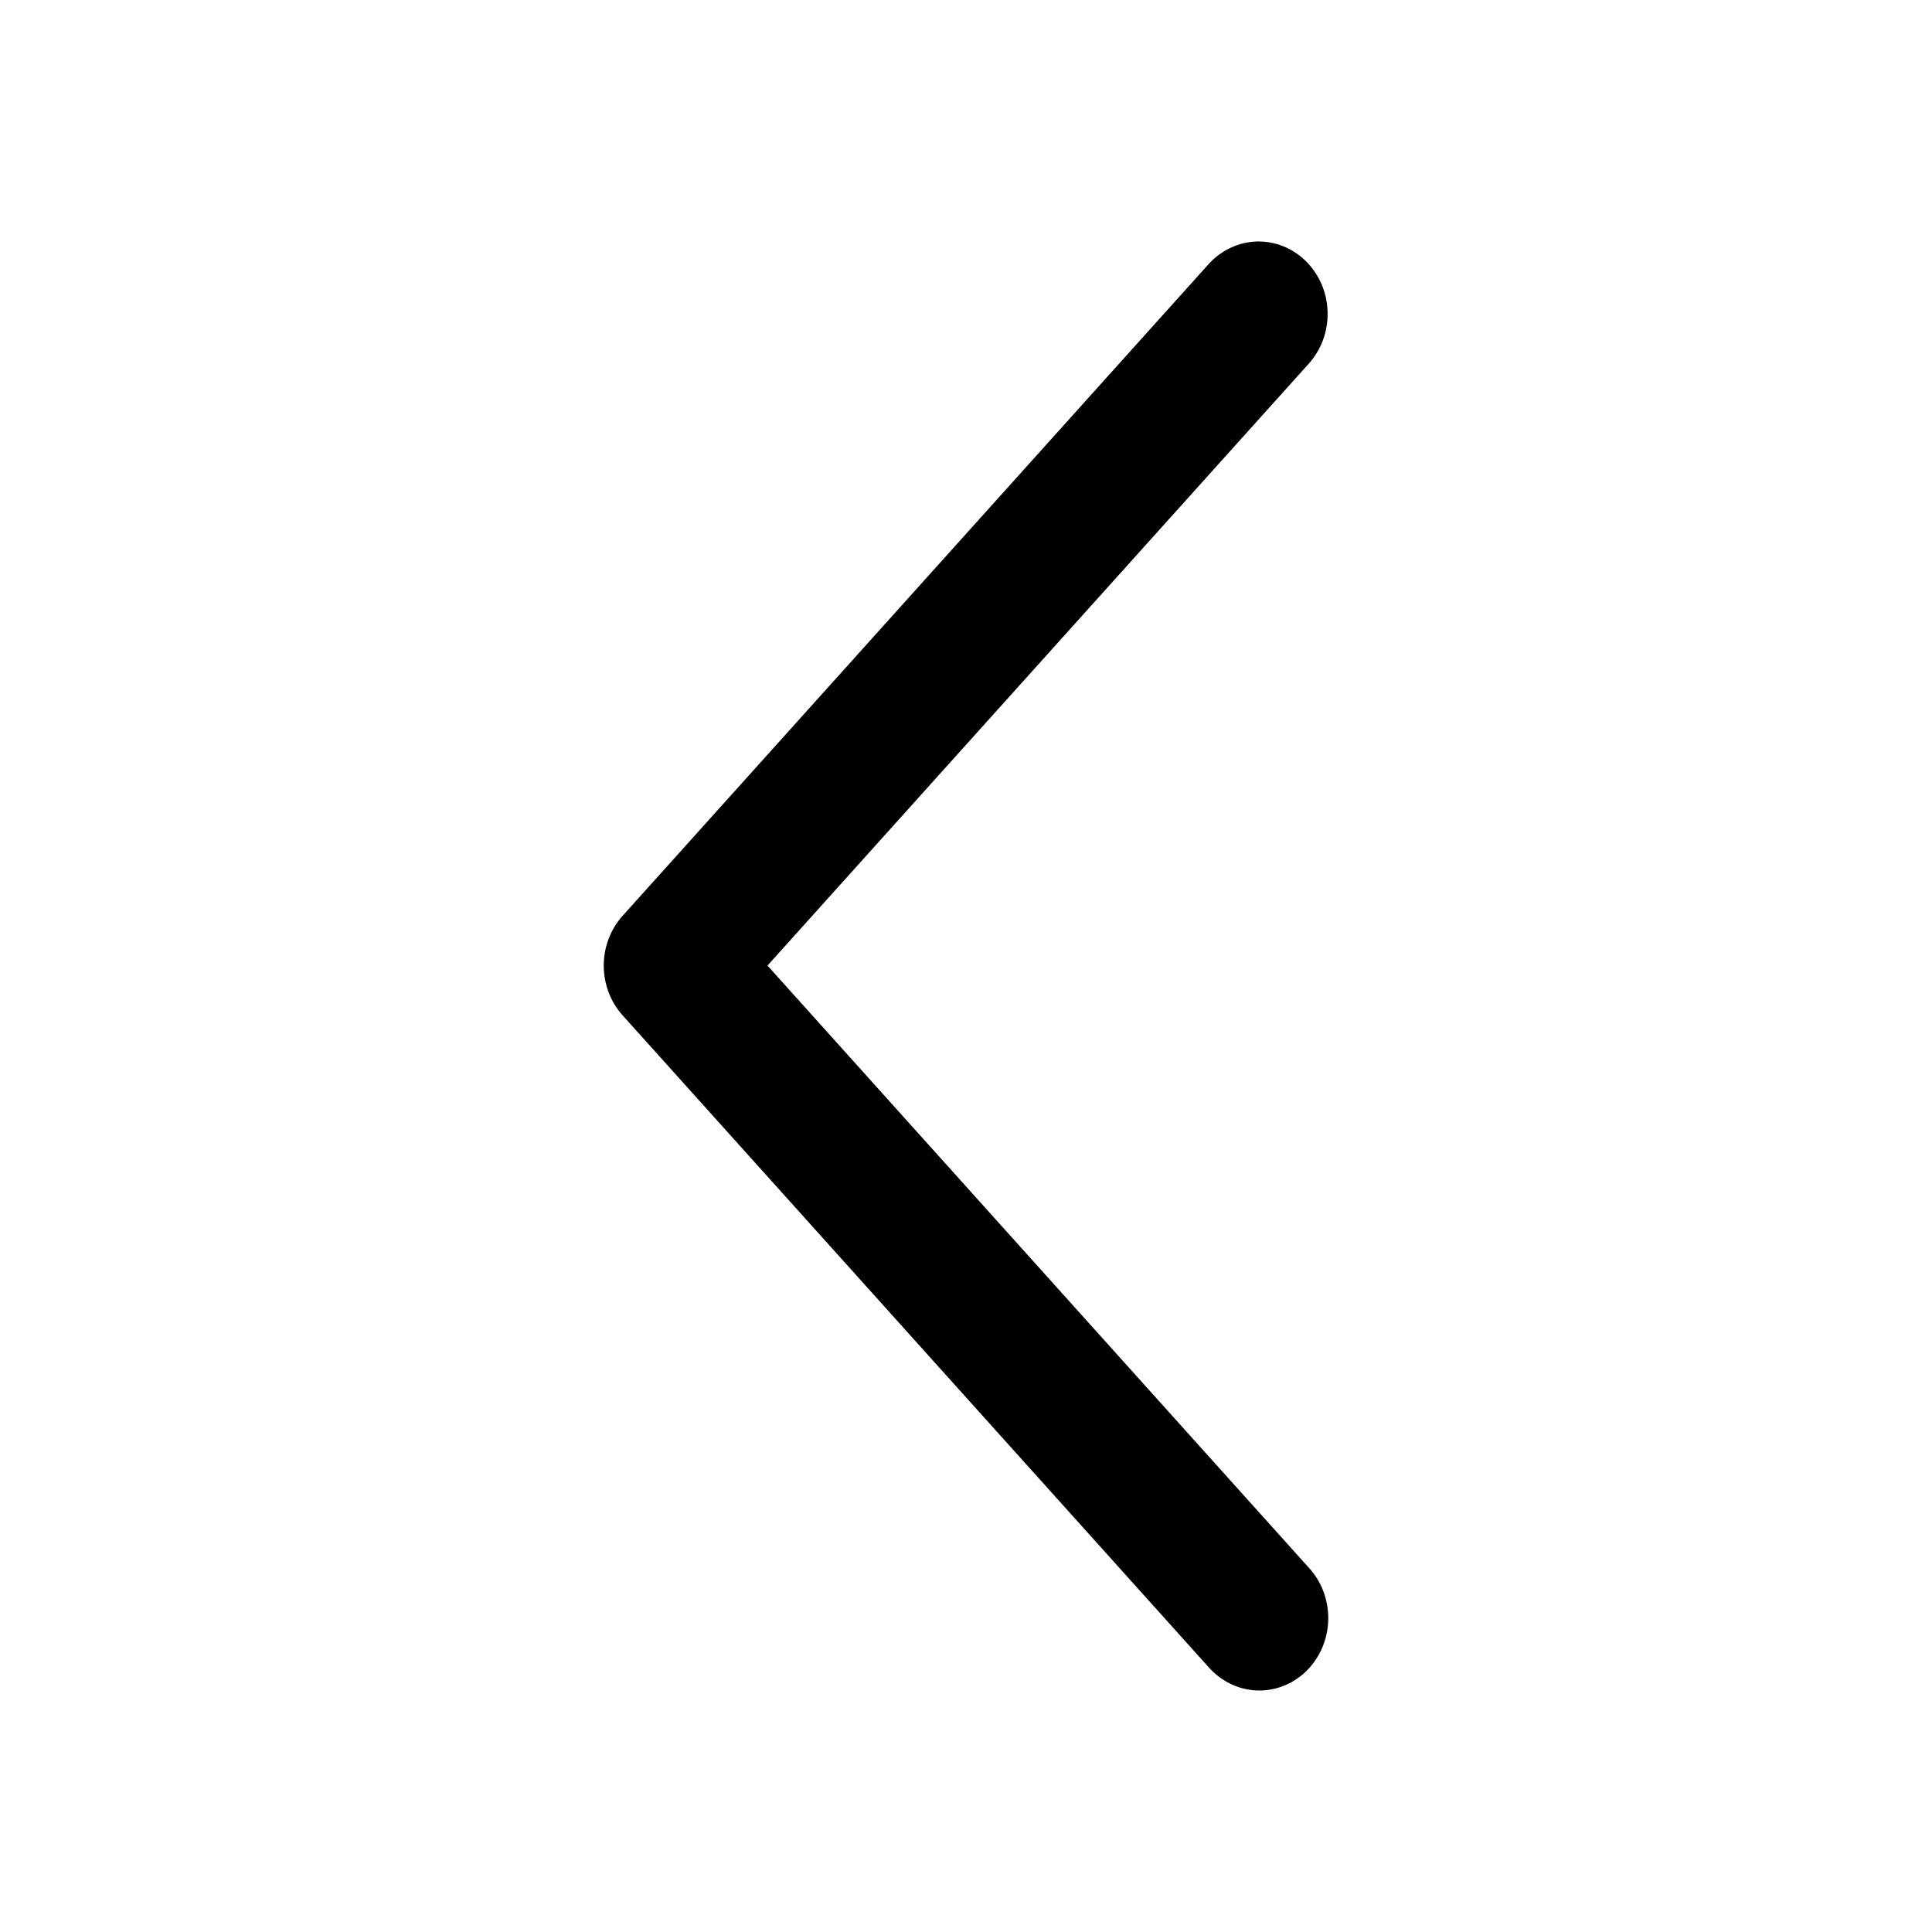
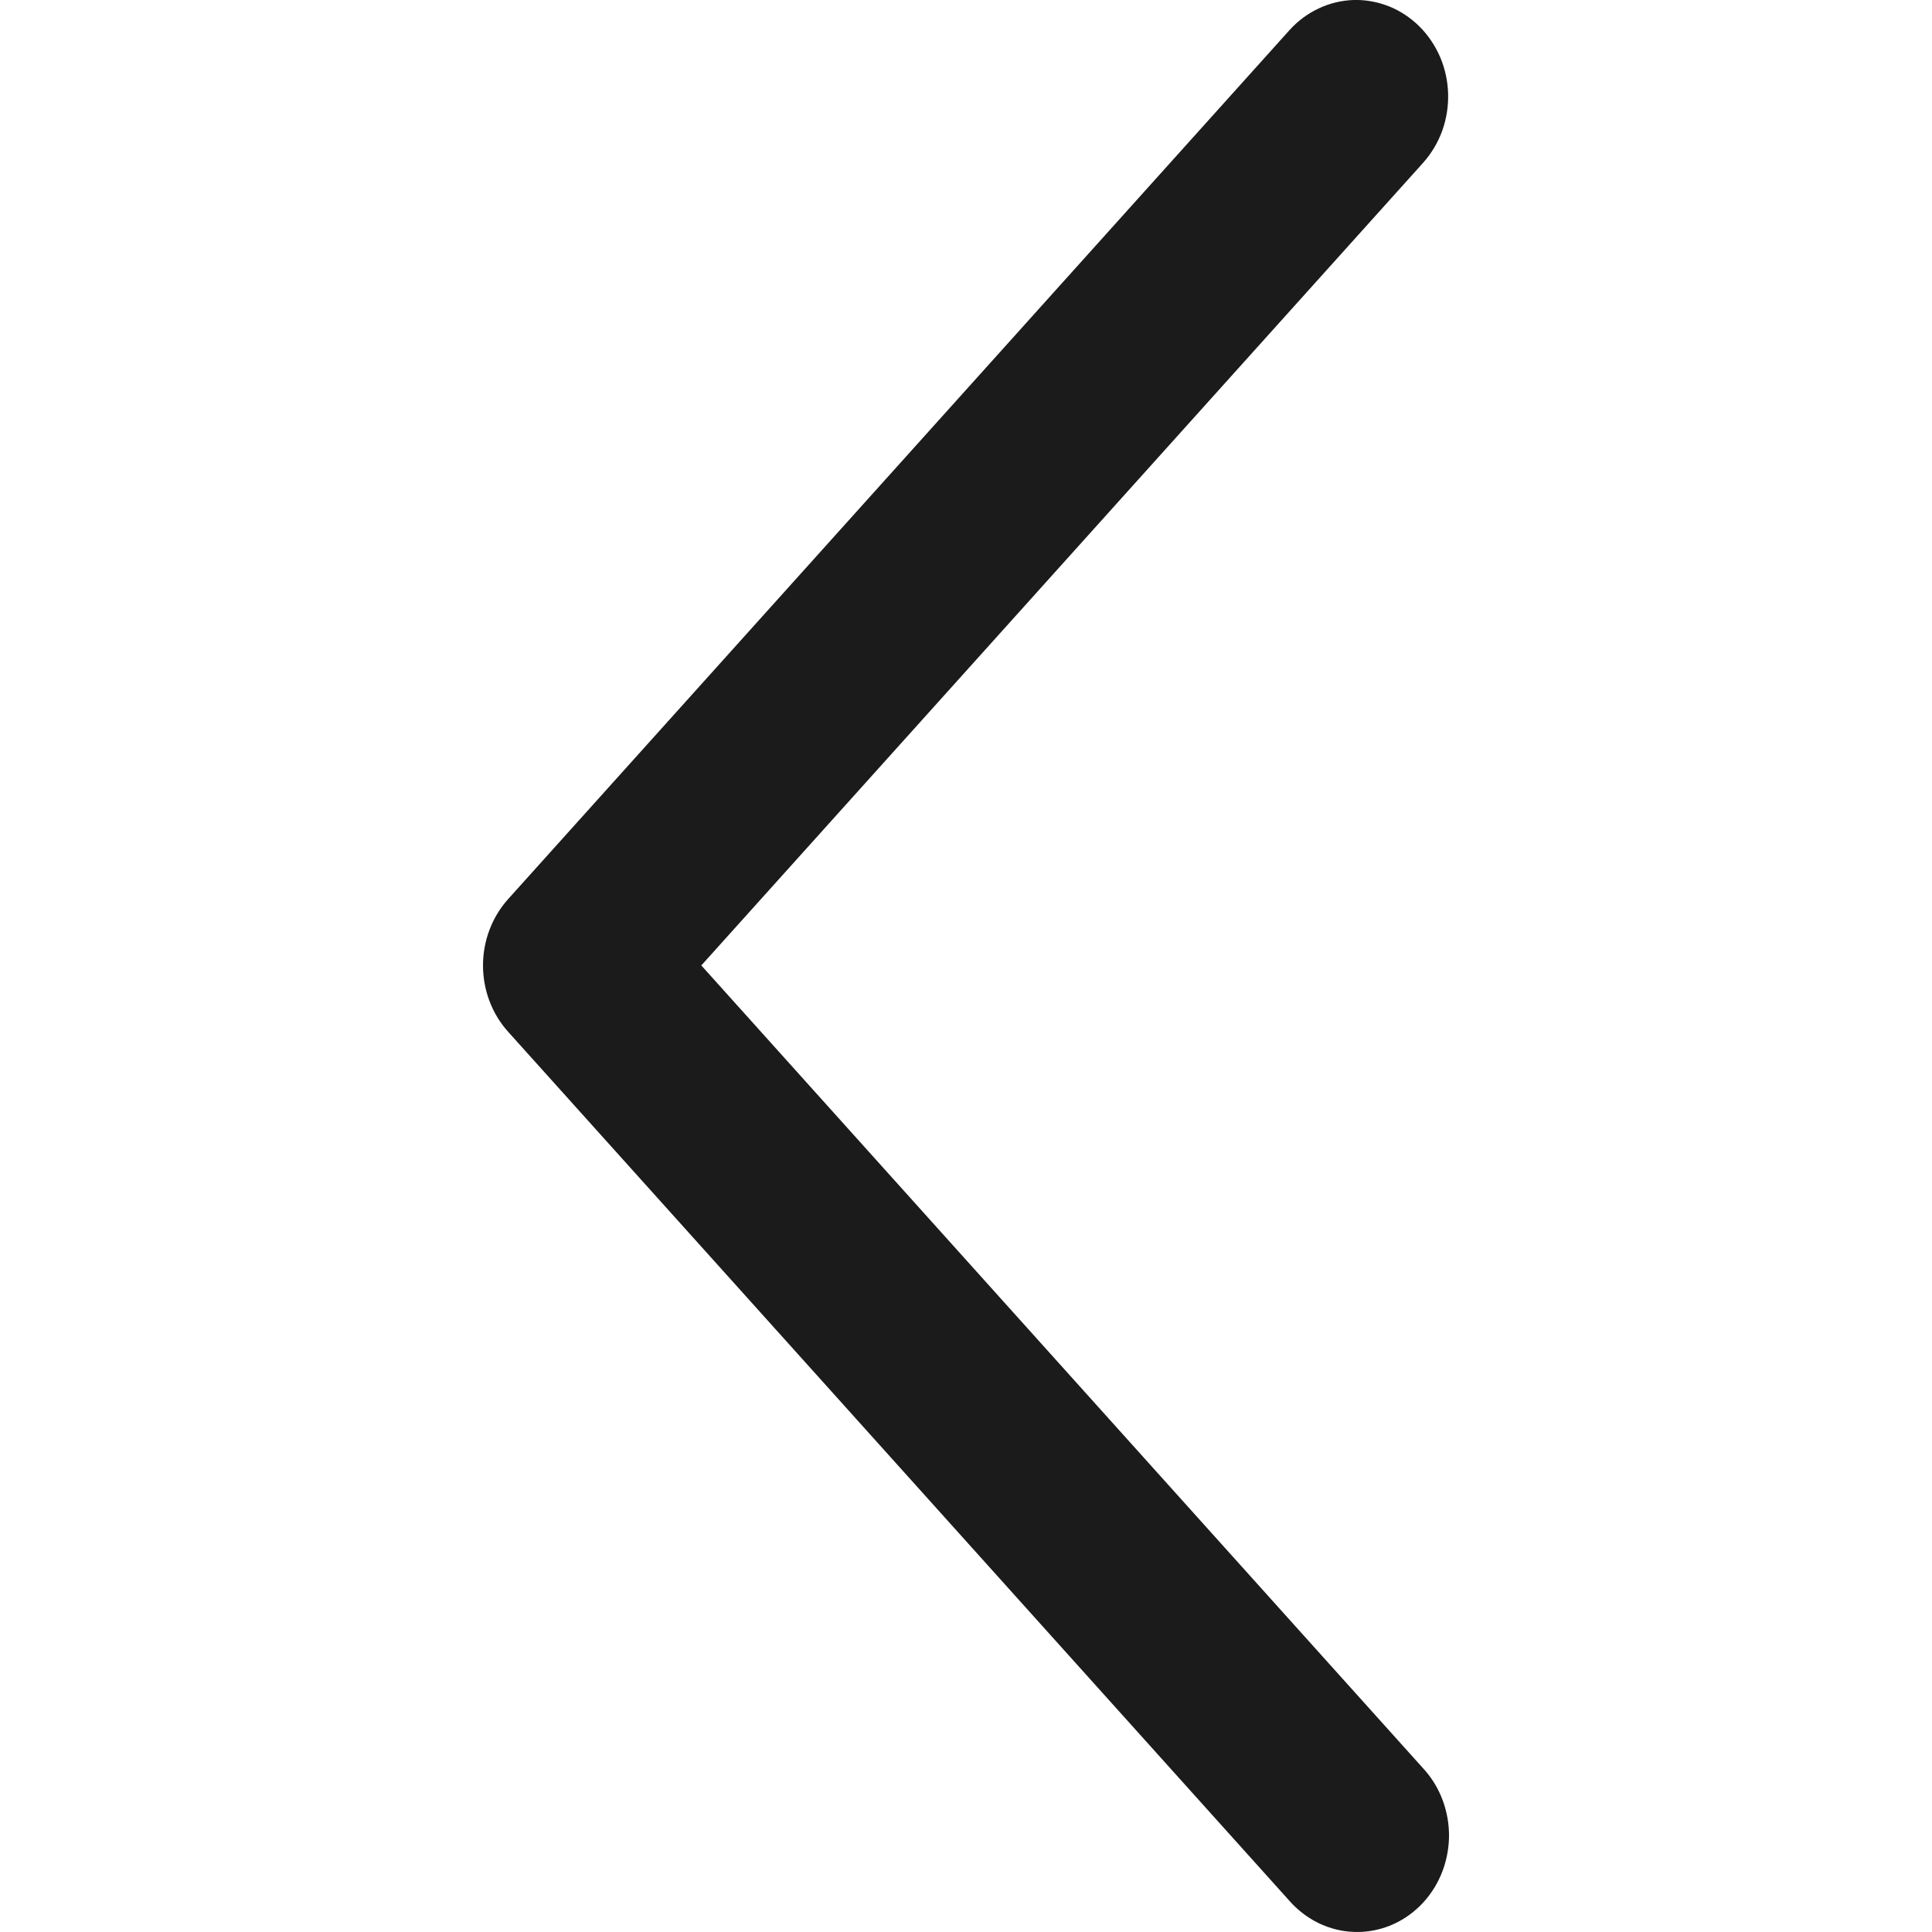
- <svg xmlns="http://www.w3.org/2000/svg" width="32" height="32" viewBox="0 0 32 32" fill="none">
-   <path d="M21.677 6.024C21.78 5.909 21.861 5.774 21.915 5.627C21.968 5.48 21.993 5.323 21.989 5.166C21.985 5.008 21.951 4.853 21.89 4.709C21.828 4.566 21.741 4.436 21.632 4.328C21.523 4.22 21.395 4.135 21.255 4.079C21.114 4.023 20.965 3.996 20.815 4C20.665 4.005 20.518 4.04 20.381 4.105C20.244 4.169 20.12 4.261 20.017 4.376L10.312 15.169C10.112 15.392 10 15.687 10 15.993C10 16.3 10.112 16.595 10.312 16.817L20.017 27.612C20.12 27.729 20.243 27.823 20.381 27.89C20.518 27.956 20.666 27.994 20.818 27.999C20.969 28.005 21.12 27.979 21.261 27.923C21.403 27.867 21.532 27.782 21.642 27.673C21.752 27.564 21.84 27.433 21.902 27.287C21.963 27.142 21.996 26.986 22 26.827C22.003 26.668 21.976 26.51 21.921 26.362C21.866 26.214 21.783 26.079 21.677 25.965L12.712 15.993L21.677 6.024Z" fill="black" />
+ <svg xmlns="http://www.w3.org/2000/svg" width="24" height="24" viewBox="0 0 24 24" fill="none">
+   <path d="M17.677 2.024C17.78 1.909 17.861 1.774 17.915 1.627C17.968 1.48 17.993 1.323 17.989 1.166C17.985 1.008 17.951 0.853 17.89 0.709C17.828 0.566 17.741 0.436 17.632 0.328C17.523 0.22 17.395 0.135 17.255 0.079C17.114 0.023 16.965 -0.004 16.815 0C16.665 0.005 16.518 0.04 16.381 0.105C16.244 0.169 16.12 0.261 16.017 0.376L6.312 11.169C6.112 11.392 6 11.687 6 11.993C6 12.3 6.112 12.595 6.312 12.817L16.017 23.612C16.12 23.729 16.243 23.823 16.381 23.89C16.518 23.956 16.666 23.994 16.818 23.999C16.969 24.005 17.12 23.979 17.261 23.923C17.403 23.867 17.532 23.782 17.642 23.673C17.752 23.564 17.84 23.433 17.902 23.287C17.963 23.142 17.996 22.986 18 22.827C18.003 22.668 17.976 22.51 17.921 22.362C17.866 22.214 17.783 22.079 17.677 21.965L8.712 11.993L17.677 2.024Z" fill="#1B1B1B" />
</svg>
